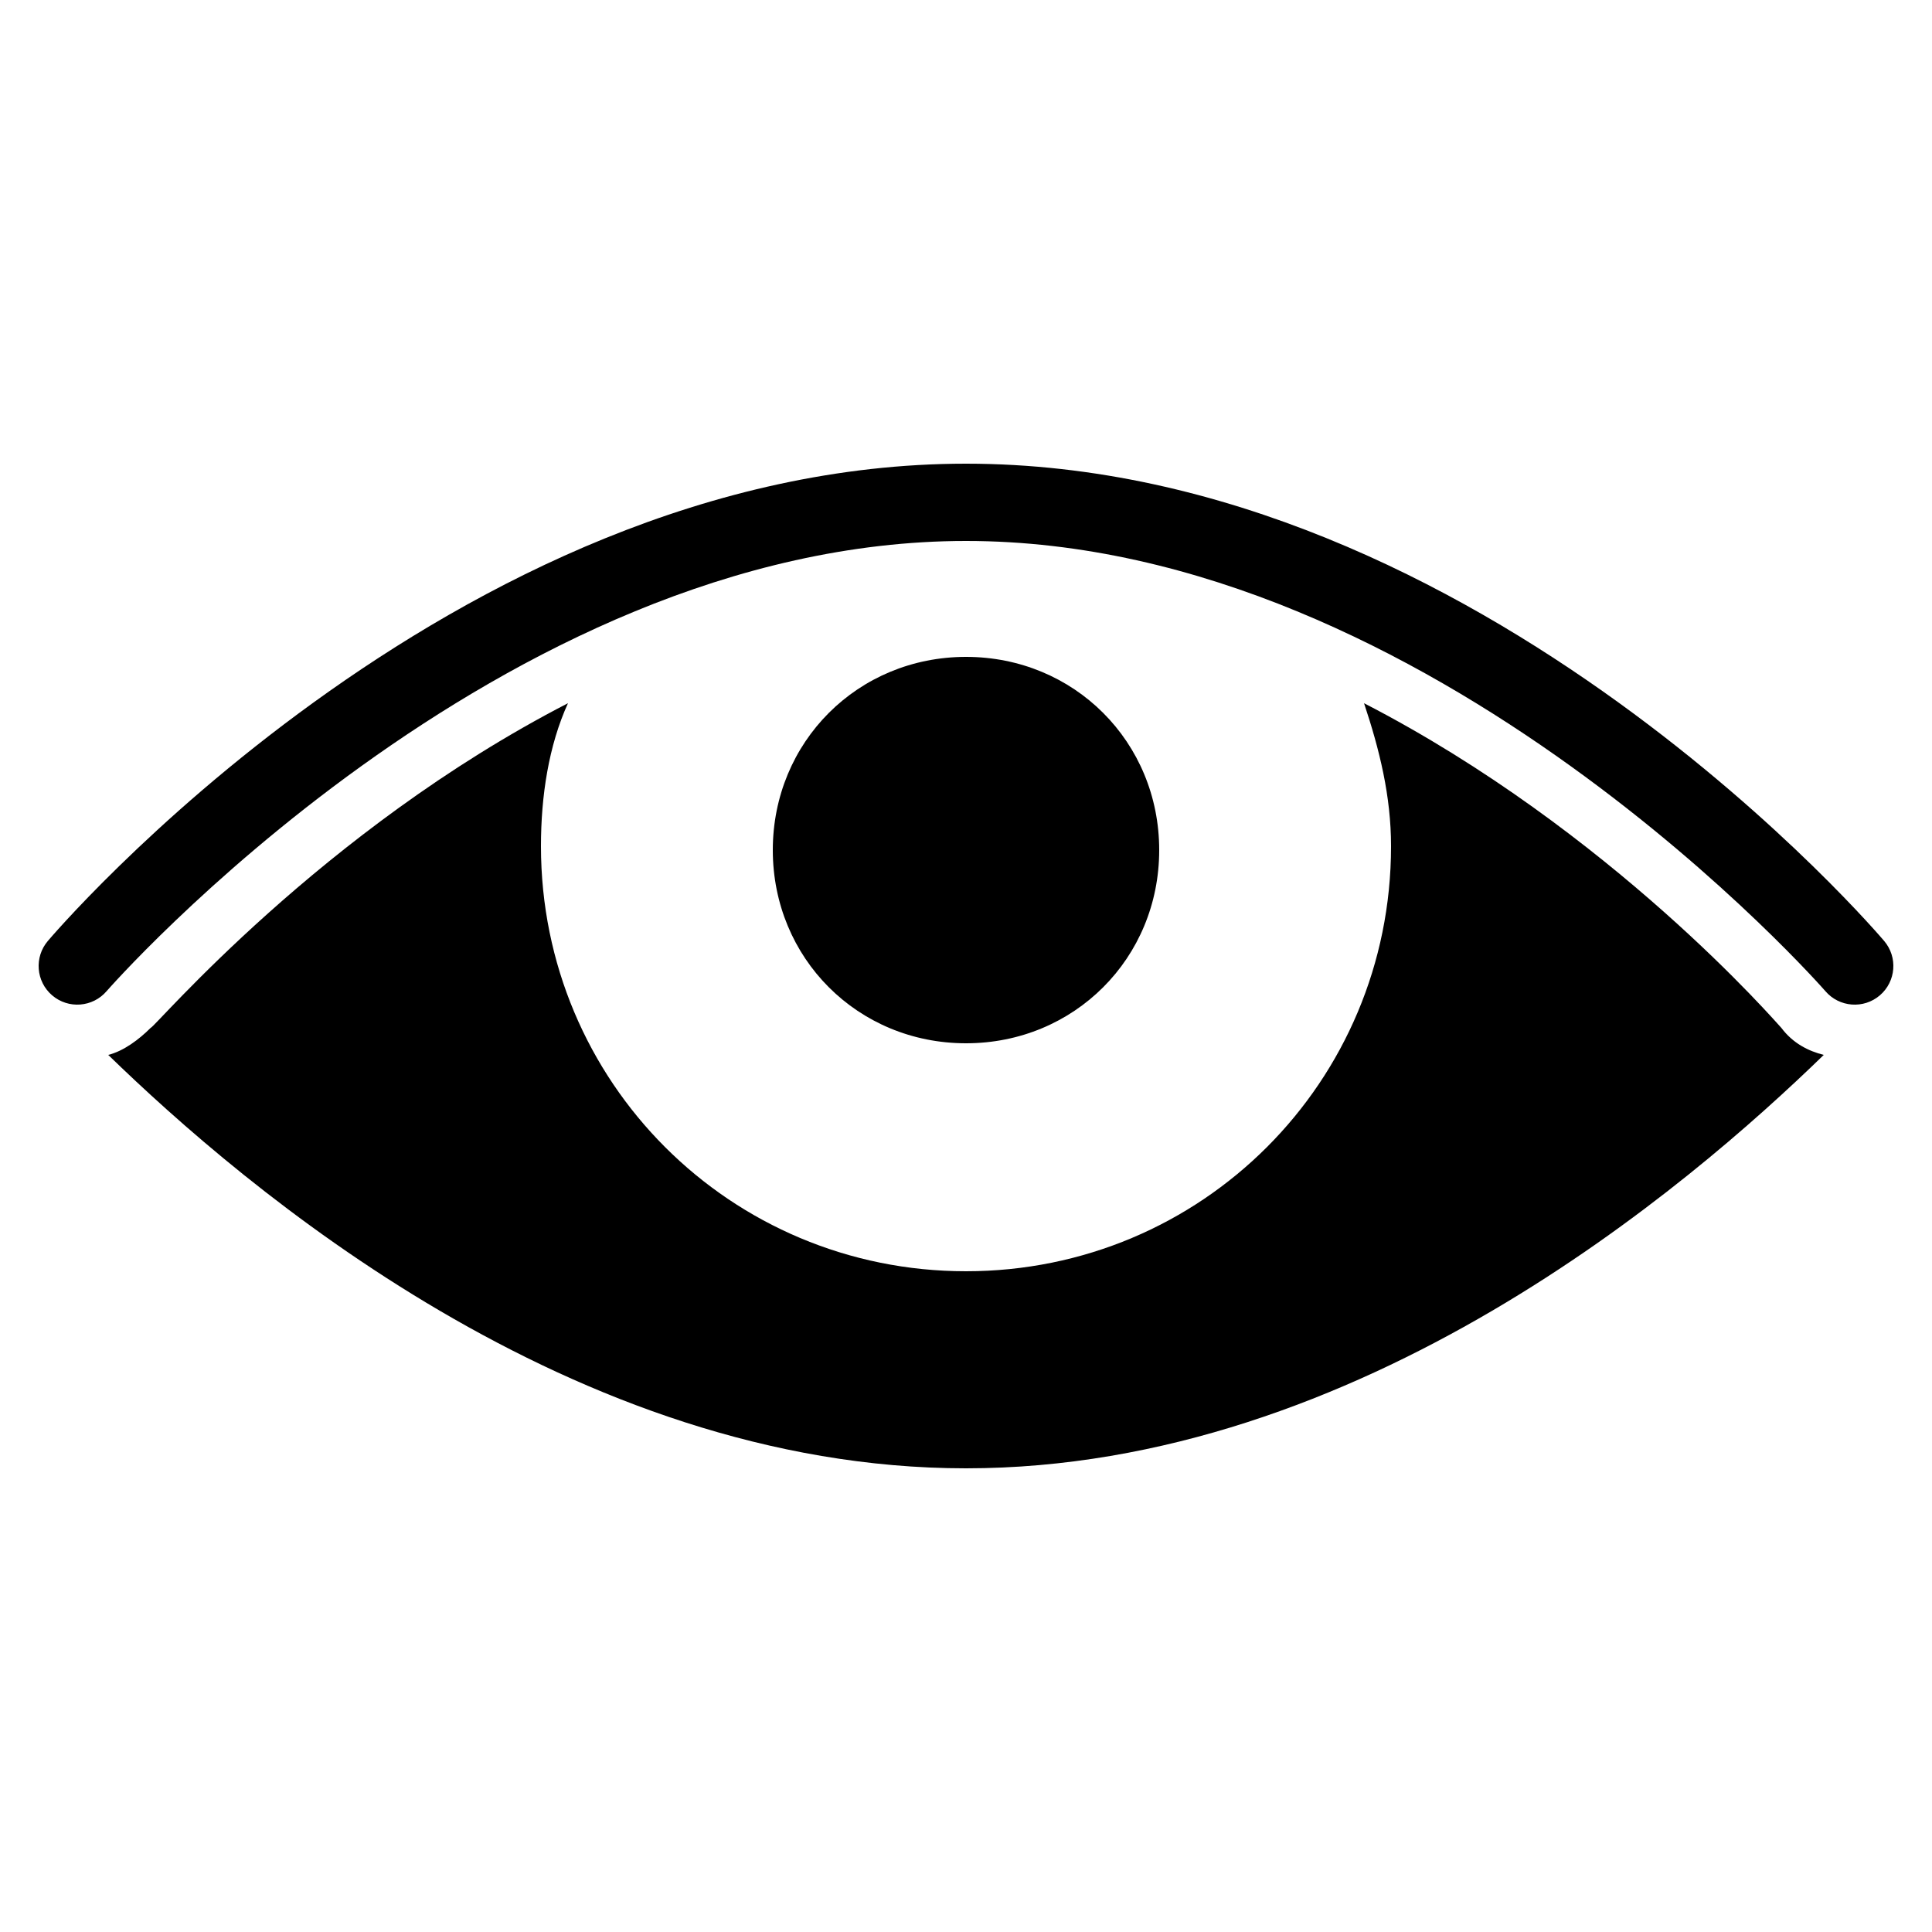
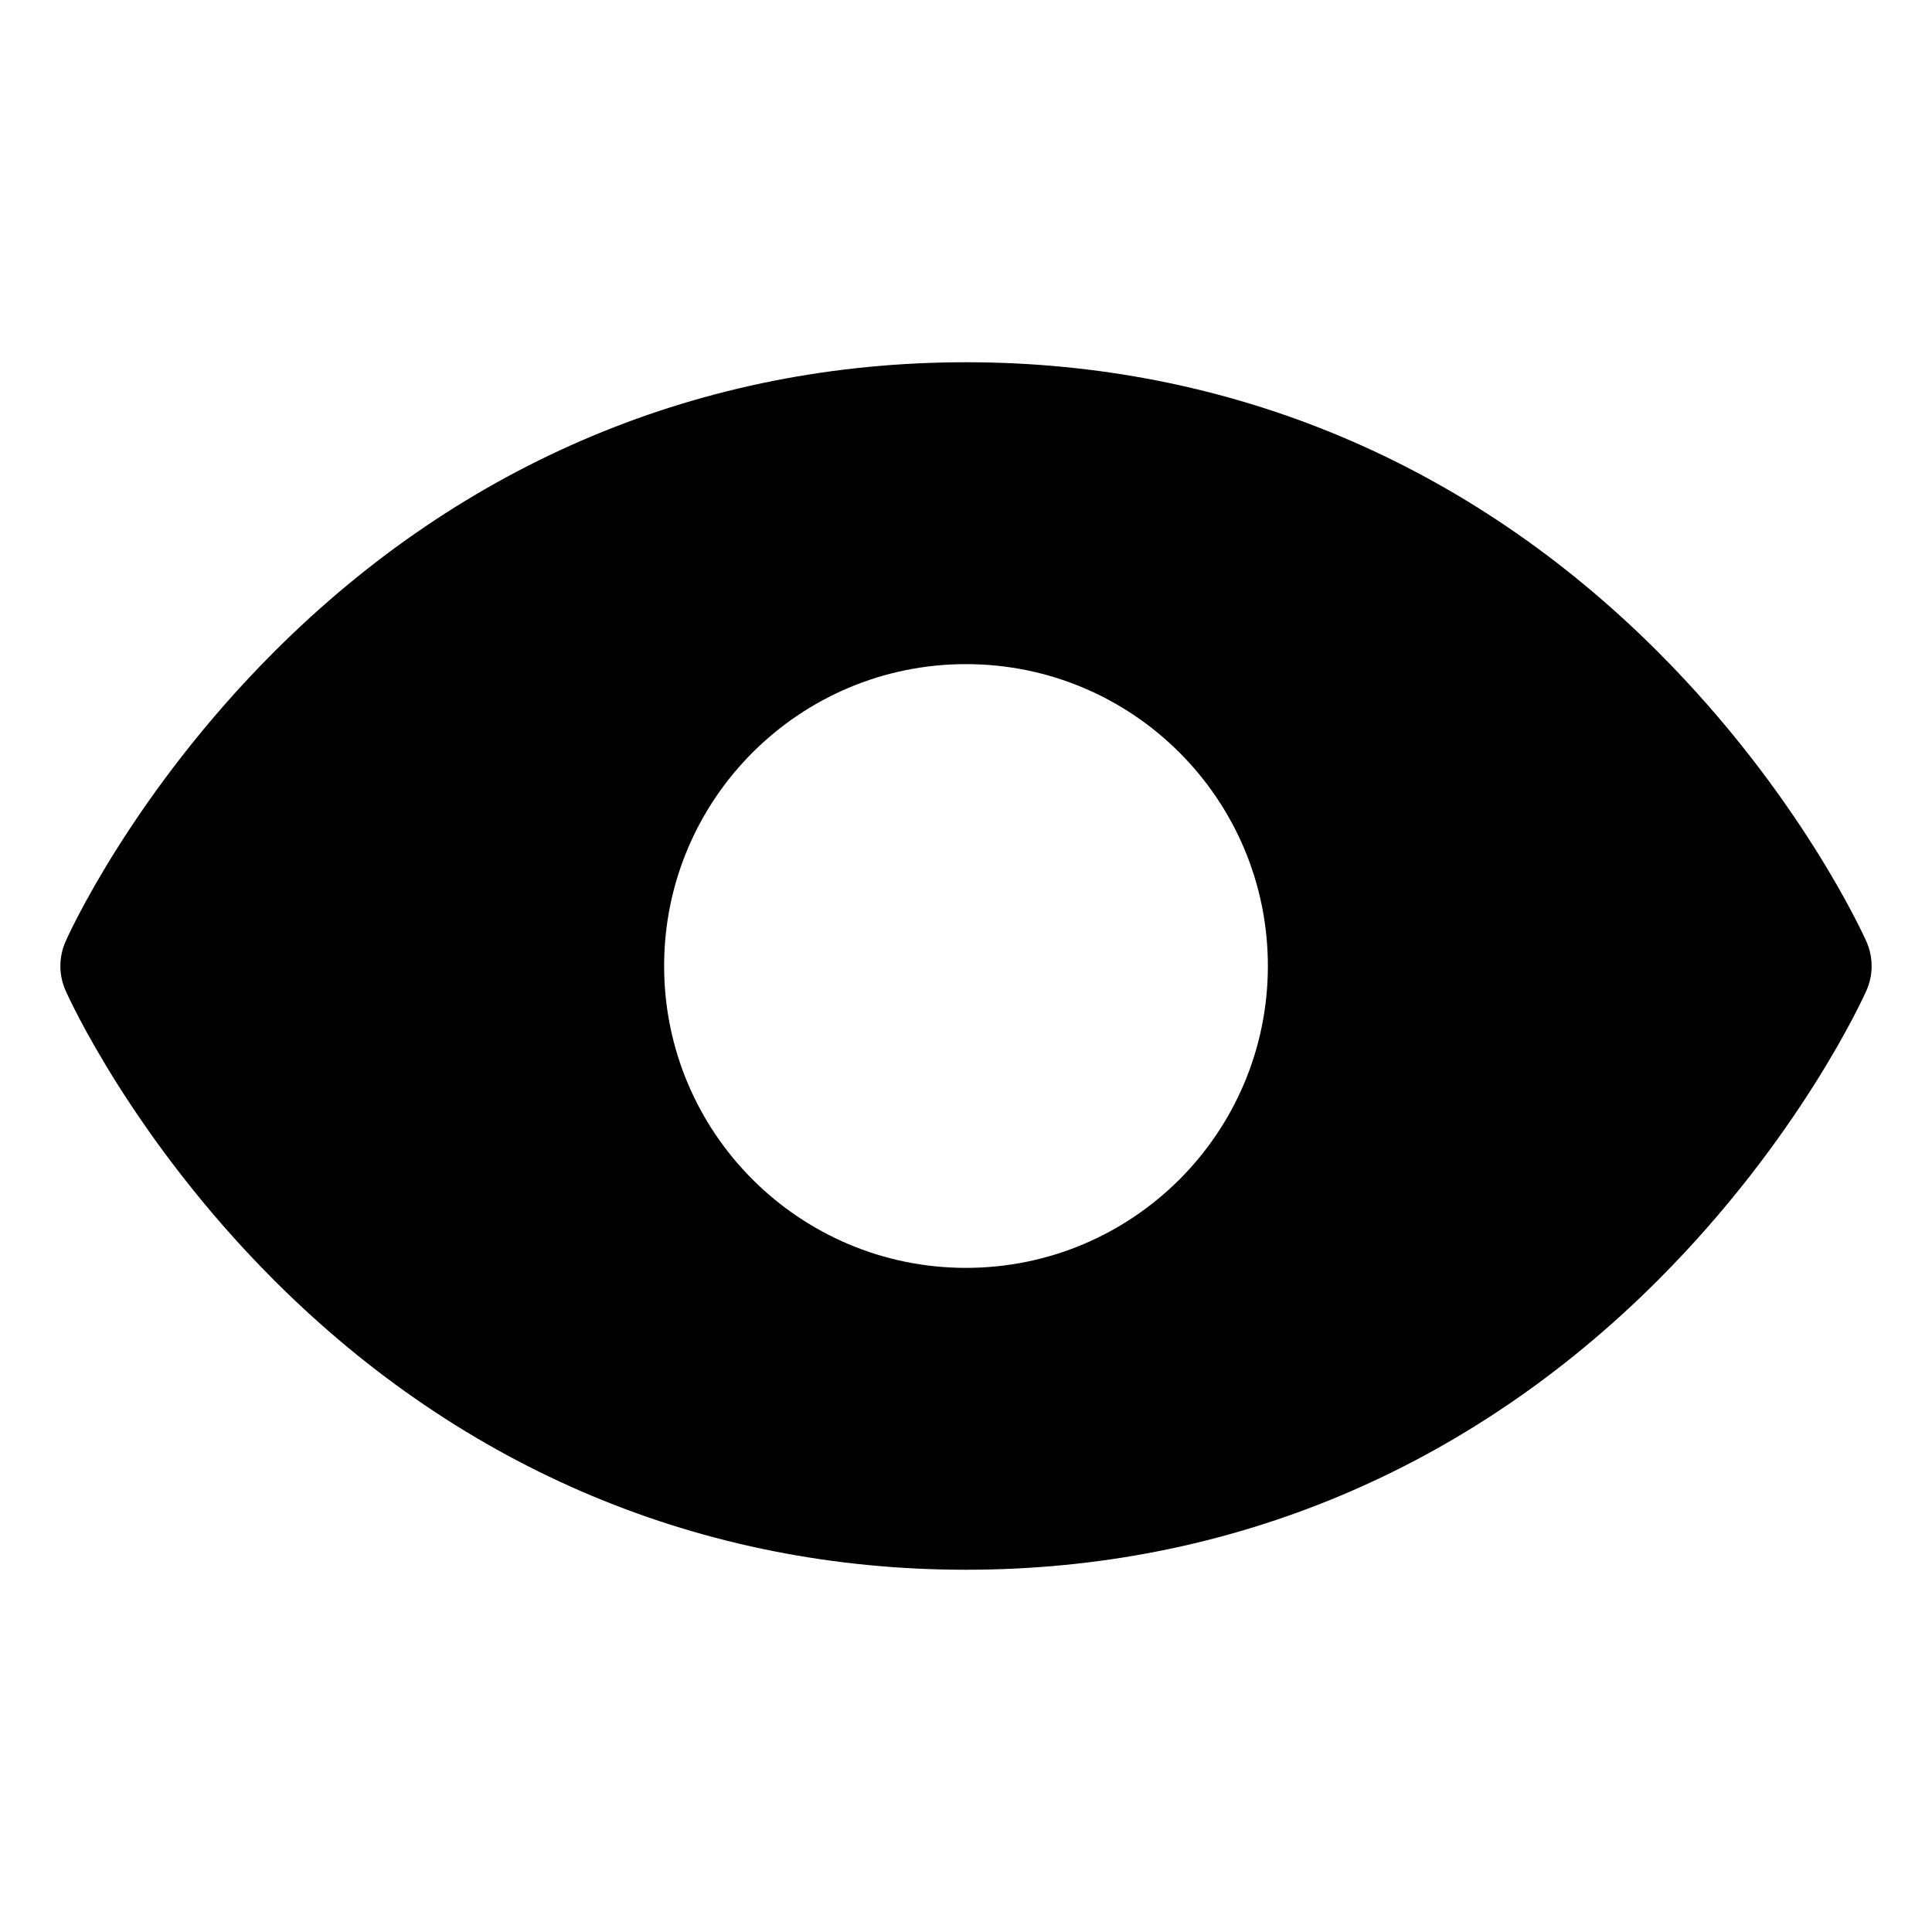
- <svg xmlns="http://www.w3.org/2000/svg" viewBox="0 0 50 50">
-   <path d="M 25 12 C 11.67 12 1.24 24.35 1.24 24.35 A 1 1 0 0 0 2.76 25.65 C 2.76 25.65 12.93 14 25 14 C 37.07 14 47.24 25.65 47.24 25.65 A 1 1 0 0 0 48.76 24.35 C 48.76 24.35 38.33 12 25 12 z M 25 17 C 22.2 17 20 19.2 20 22 C 20 24.8 22.2 27 25 27 C 27.8 27 30 24.8 30 22 C 30 19.2 27.8 17 25 17 z M 14.699 18.199 C 8.299 21.499 4 26.6 3.9 26.6 C 3.6 26.9 3.201 27.201 2.801 27.301 C 6.301 30.701 14.8 38 25 38 C 35.2 38 43.699 30.701 47.199 27.301 C 46.799 27.201 46.4 27 46.1 26.6 C 46 26.5 41.701 21.499 35.301 18.199 C 35.701 19.399 36 20.6 36 21.9 C 36 28 31.1 32.9 25 32.9 C 18.9 32.9 14 28 14 21.9 C 14 20.6 14.199 19.299 14.699 18.199 z" />
+ <svg xmlns="http://www.w3.org/2000/svg" viewBox="0 0 256 256" fill="currentColor">
+   <path d="M247.31,124.76c-.35-.79-8.82-19.58-27.65-38.41C194.57,61.26,162.88,48,128,48S61.43,61.26,36.34,86.35C17.51,105.18,9,124,8.69,124.76a8,8,0,0,0,0,6.5c.35.79,8.82,19.57,27.65,38.4C61.43,194.74,93.12,208,128,208s66.57-13.26,91.66-38.34c18.83-18.83,27.3-37.61,27.65-38.4A8,8,0,0,0,247.31,124.76ZM128,168a40,40,0,1,1,40-40A40,40,0,0,1,128,168Z" />
</svg>
